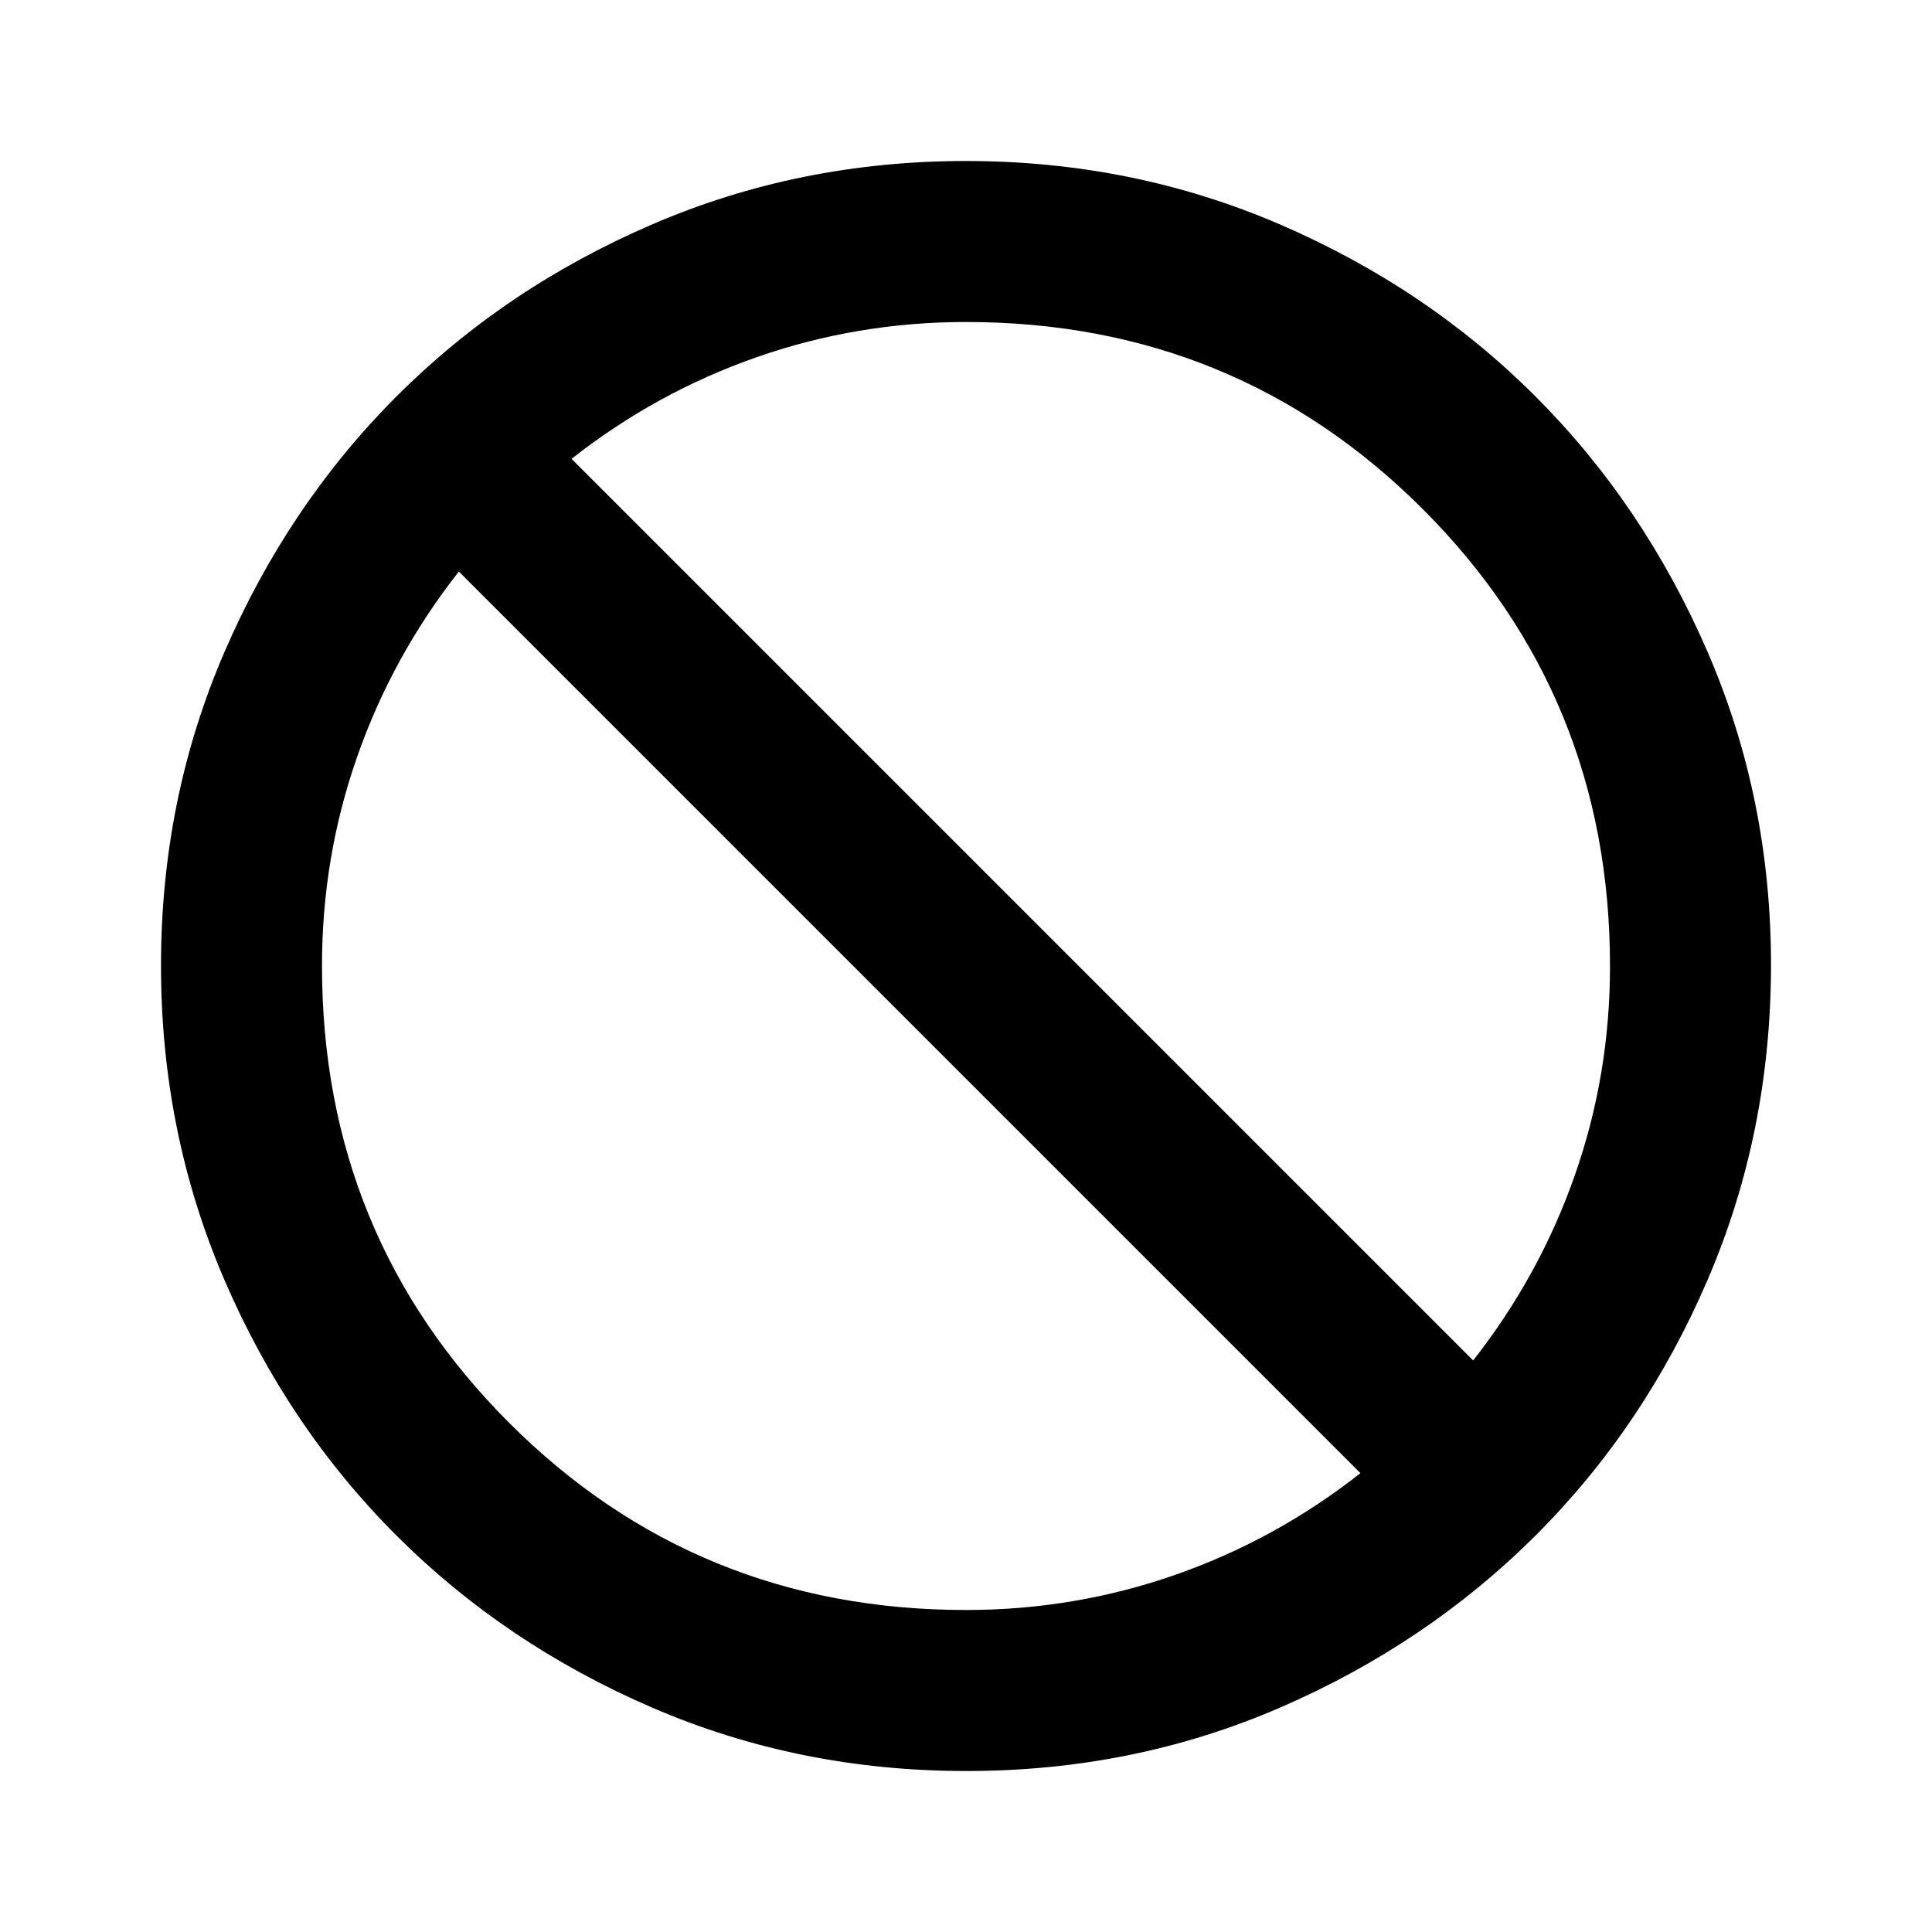
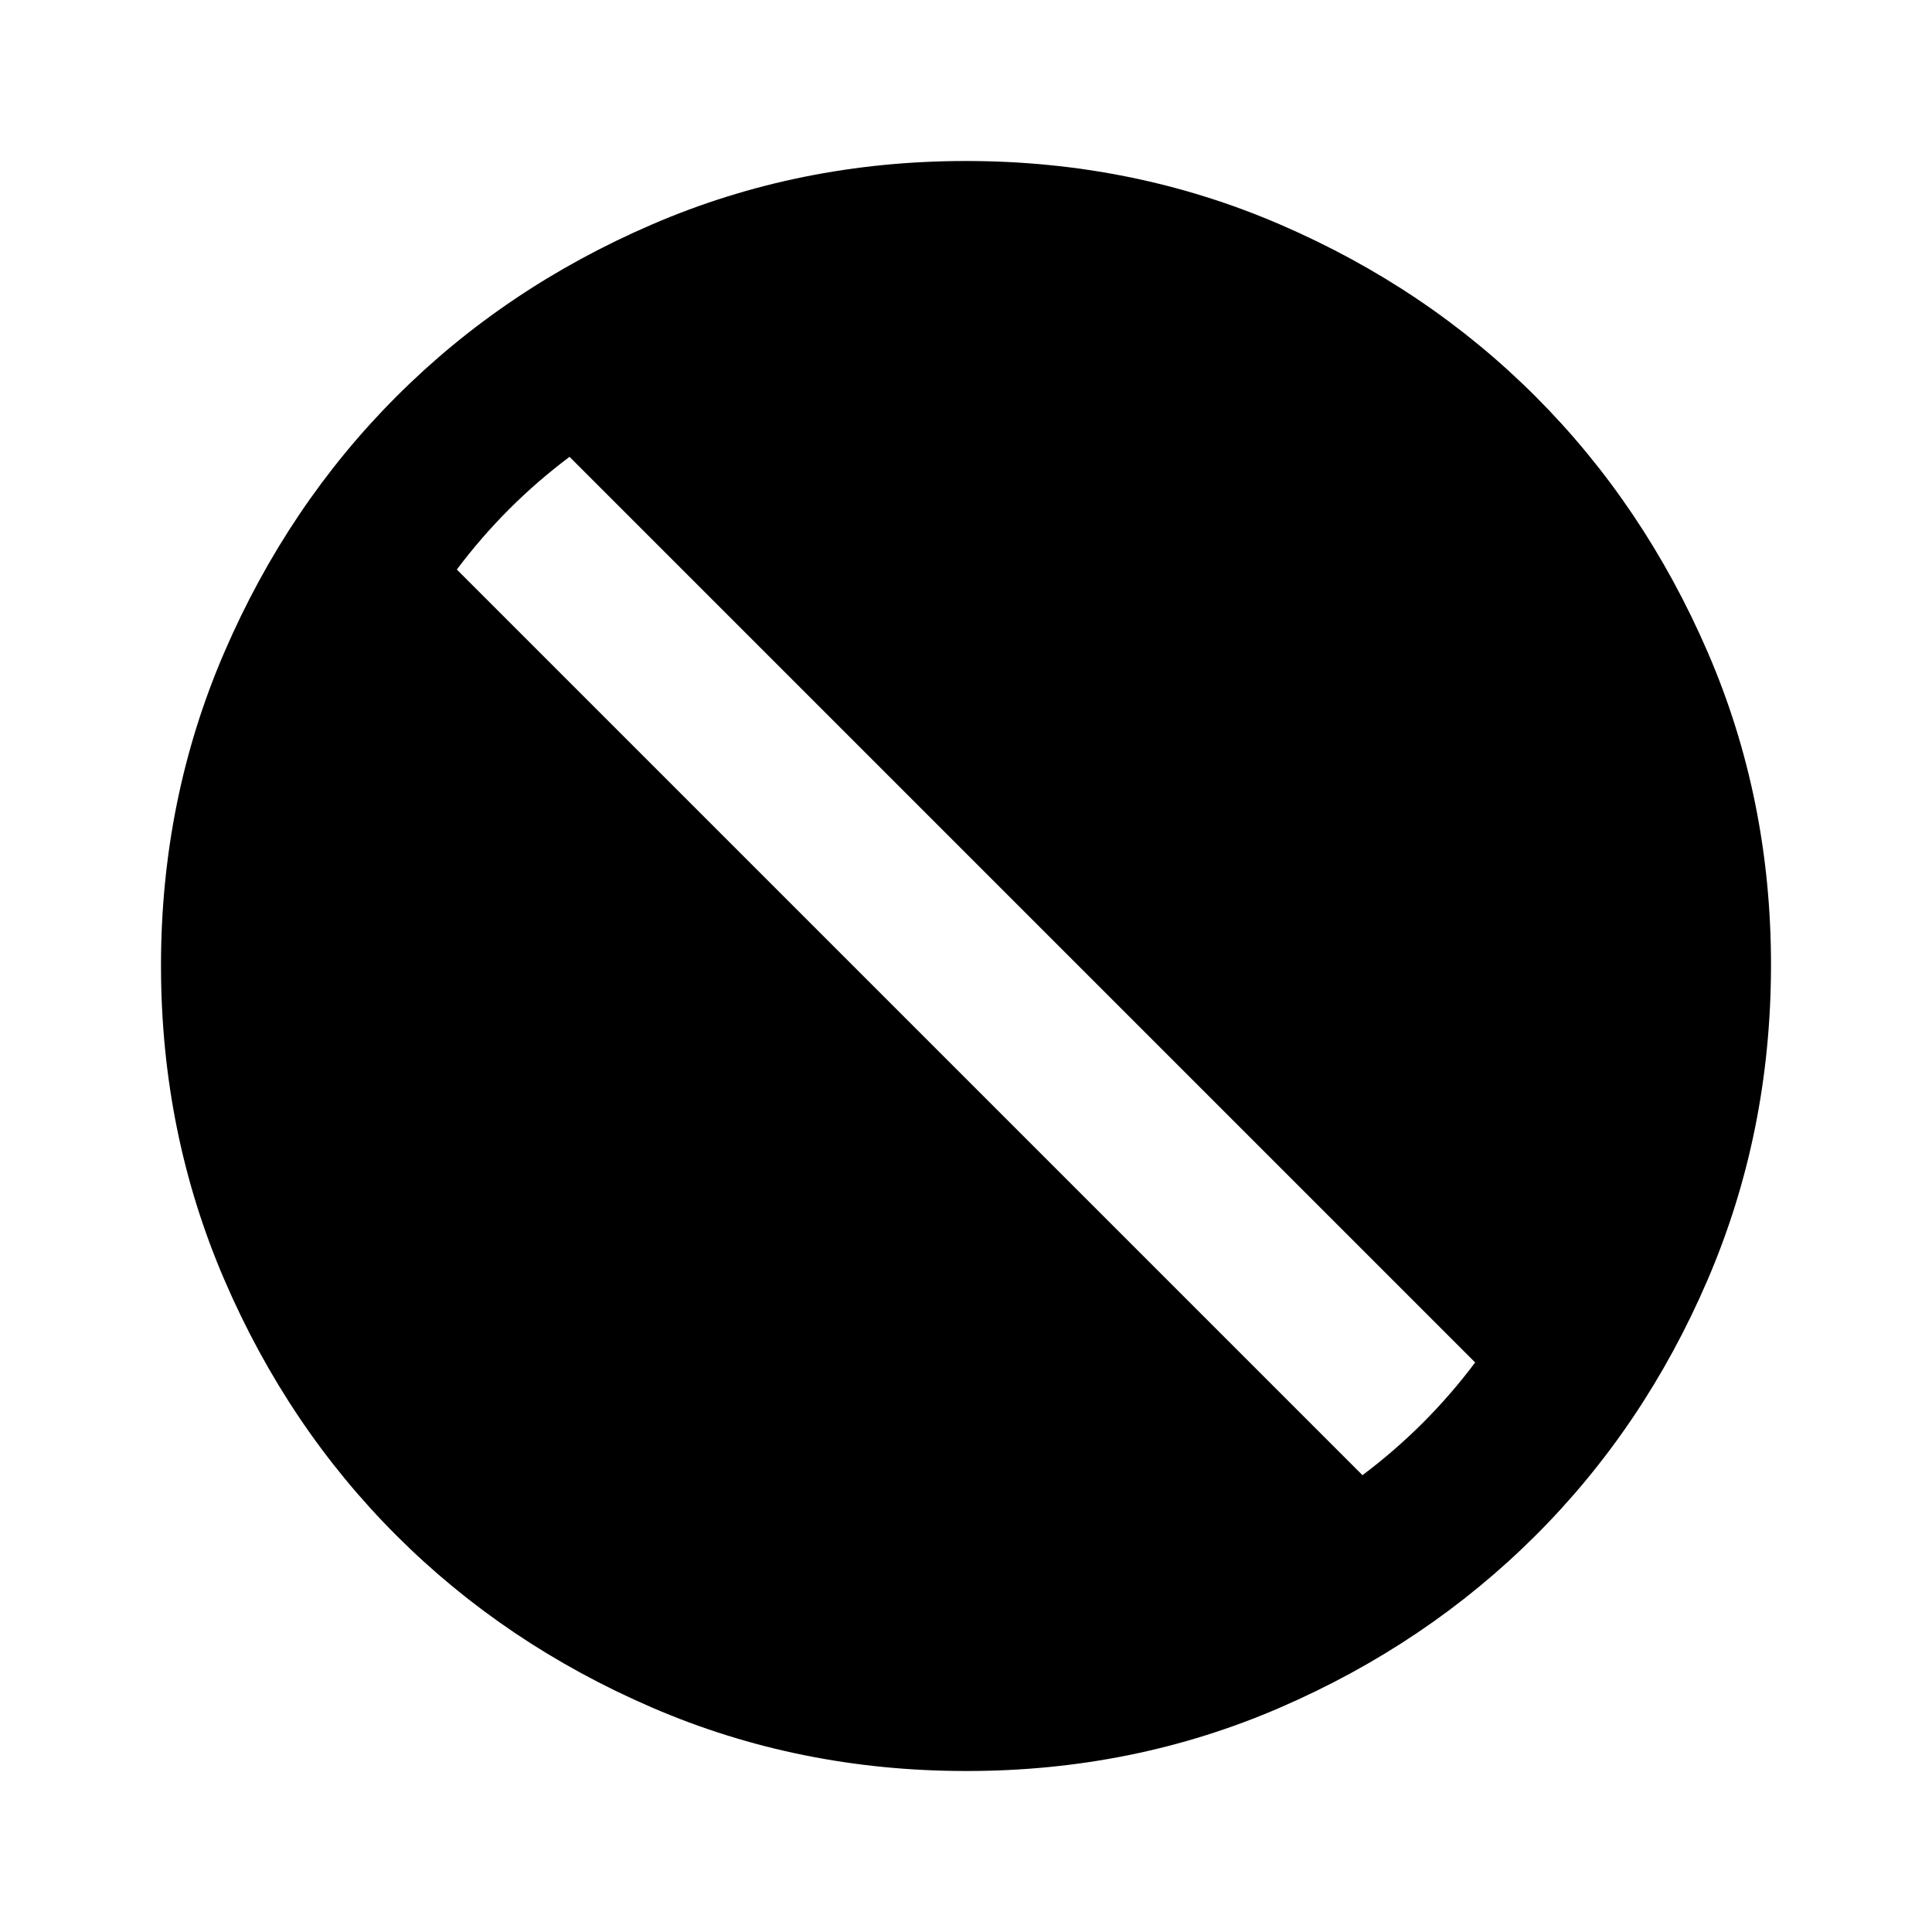
<svg xmlns="http://www.w3.org/2000/svg" viewBox="0 0 24 24" width="24" height="24">
-   <path fill="currentColor" d="M12 22q-2.075 0-3.9-.788t-3.175-2.137T2.788 15.9T2 12t.788-3.9t2.137-3.175T8.1 2.788T12 2t3.9.788t3.175 2.137T21.213 8.1T22 12t-.788 3.9t-2.137 3.175t-3.175 2.138T12 22m0-2q1.35 0 2.6-.437t2.3-1.263L5.7 7.1q-.825 1.05-1.263 2.3T4 12q0 3.35 2.325 5.675T12 20m6.3-3.1q.825-1.05 1.263-2.3T20 12q0-3.35-2.325-5.675T12 4q-1.35 0-2.6.437T7.1 5.7z" />
+   <path fill="currentColor" d="M12 22q-2.075 0-3.9-.788t-3.175-2.137T2.788 15.9T2 12t.788-3.9t2.137-3.175T8.1 2.788T12 2t3.9.788t3.175 2.137T21.213 8.1T22 12t-.788 3.9t-2.137 3.175t-3.175 2.138T12 22m4.925-3.675q.4-.3.75-.65t.65-.75L7.075 5.675q-.4.3-.75.65t-.65.75z" />
</svg>
